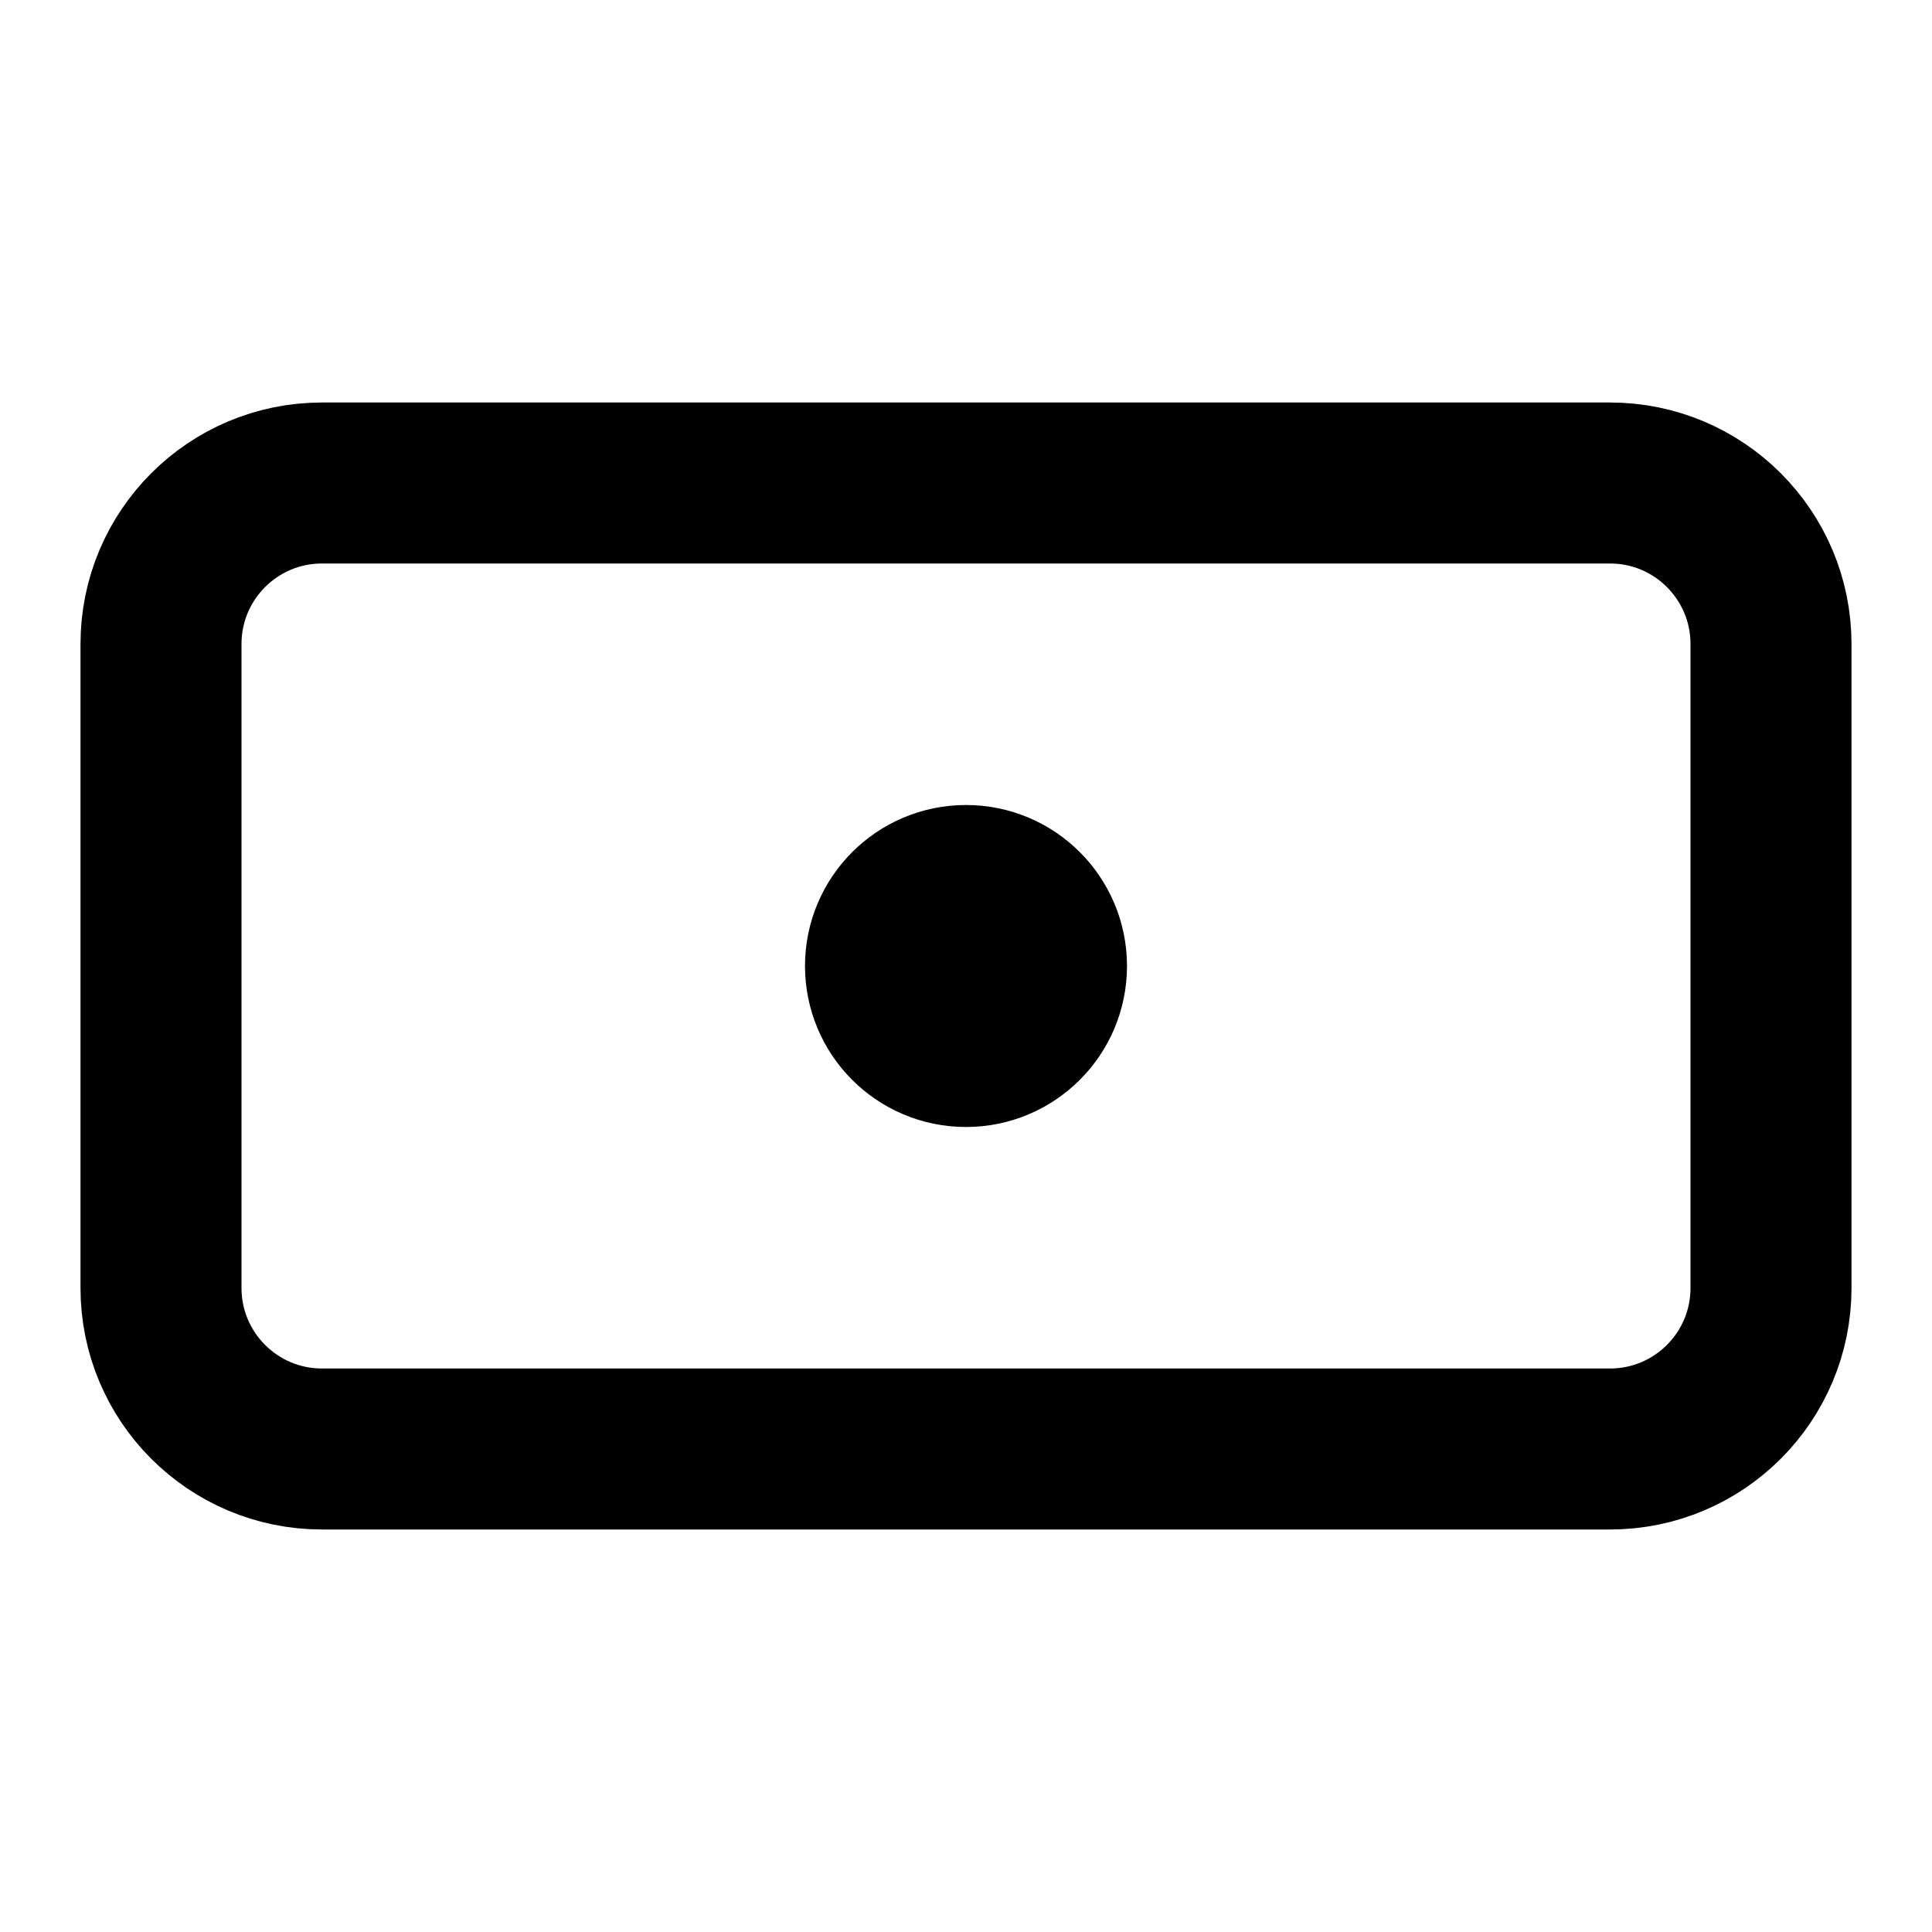
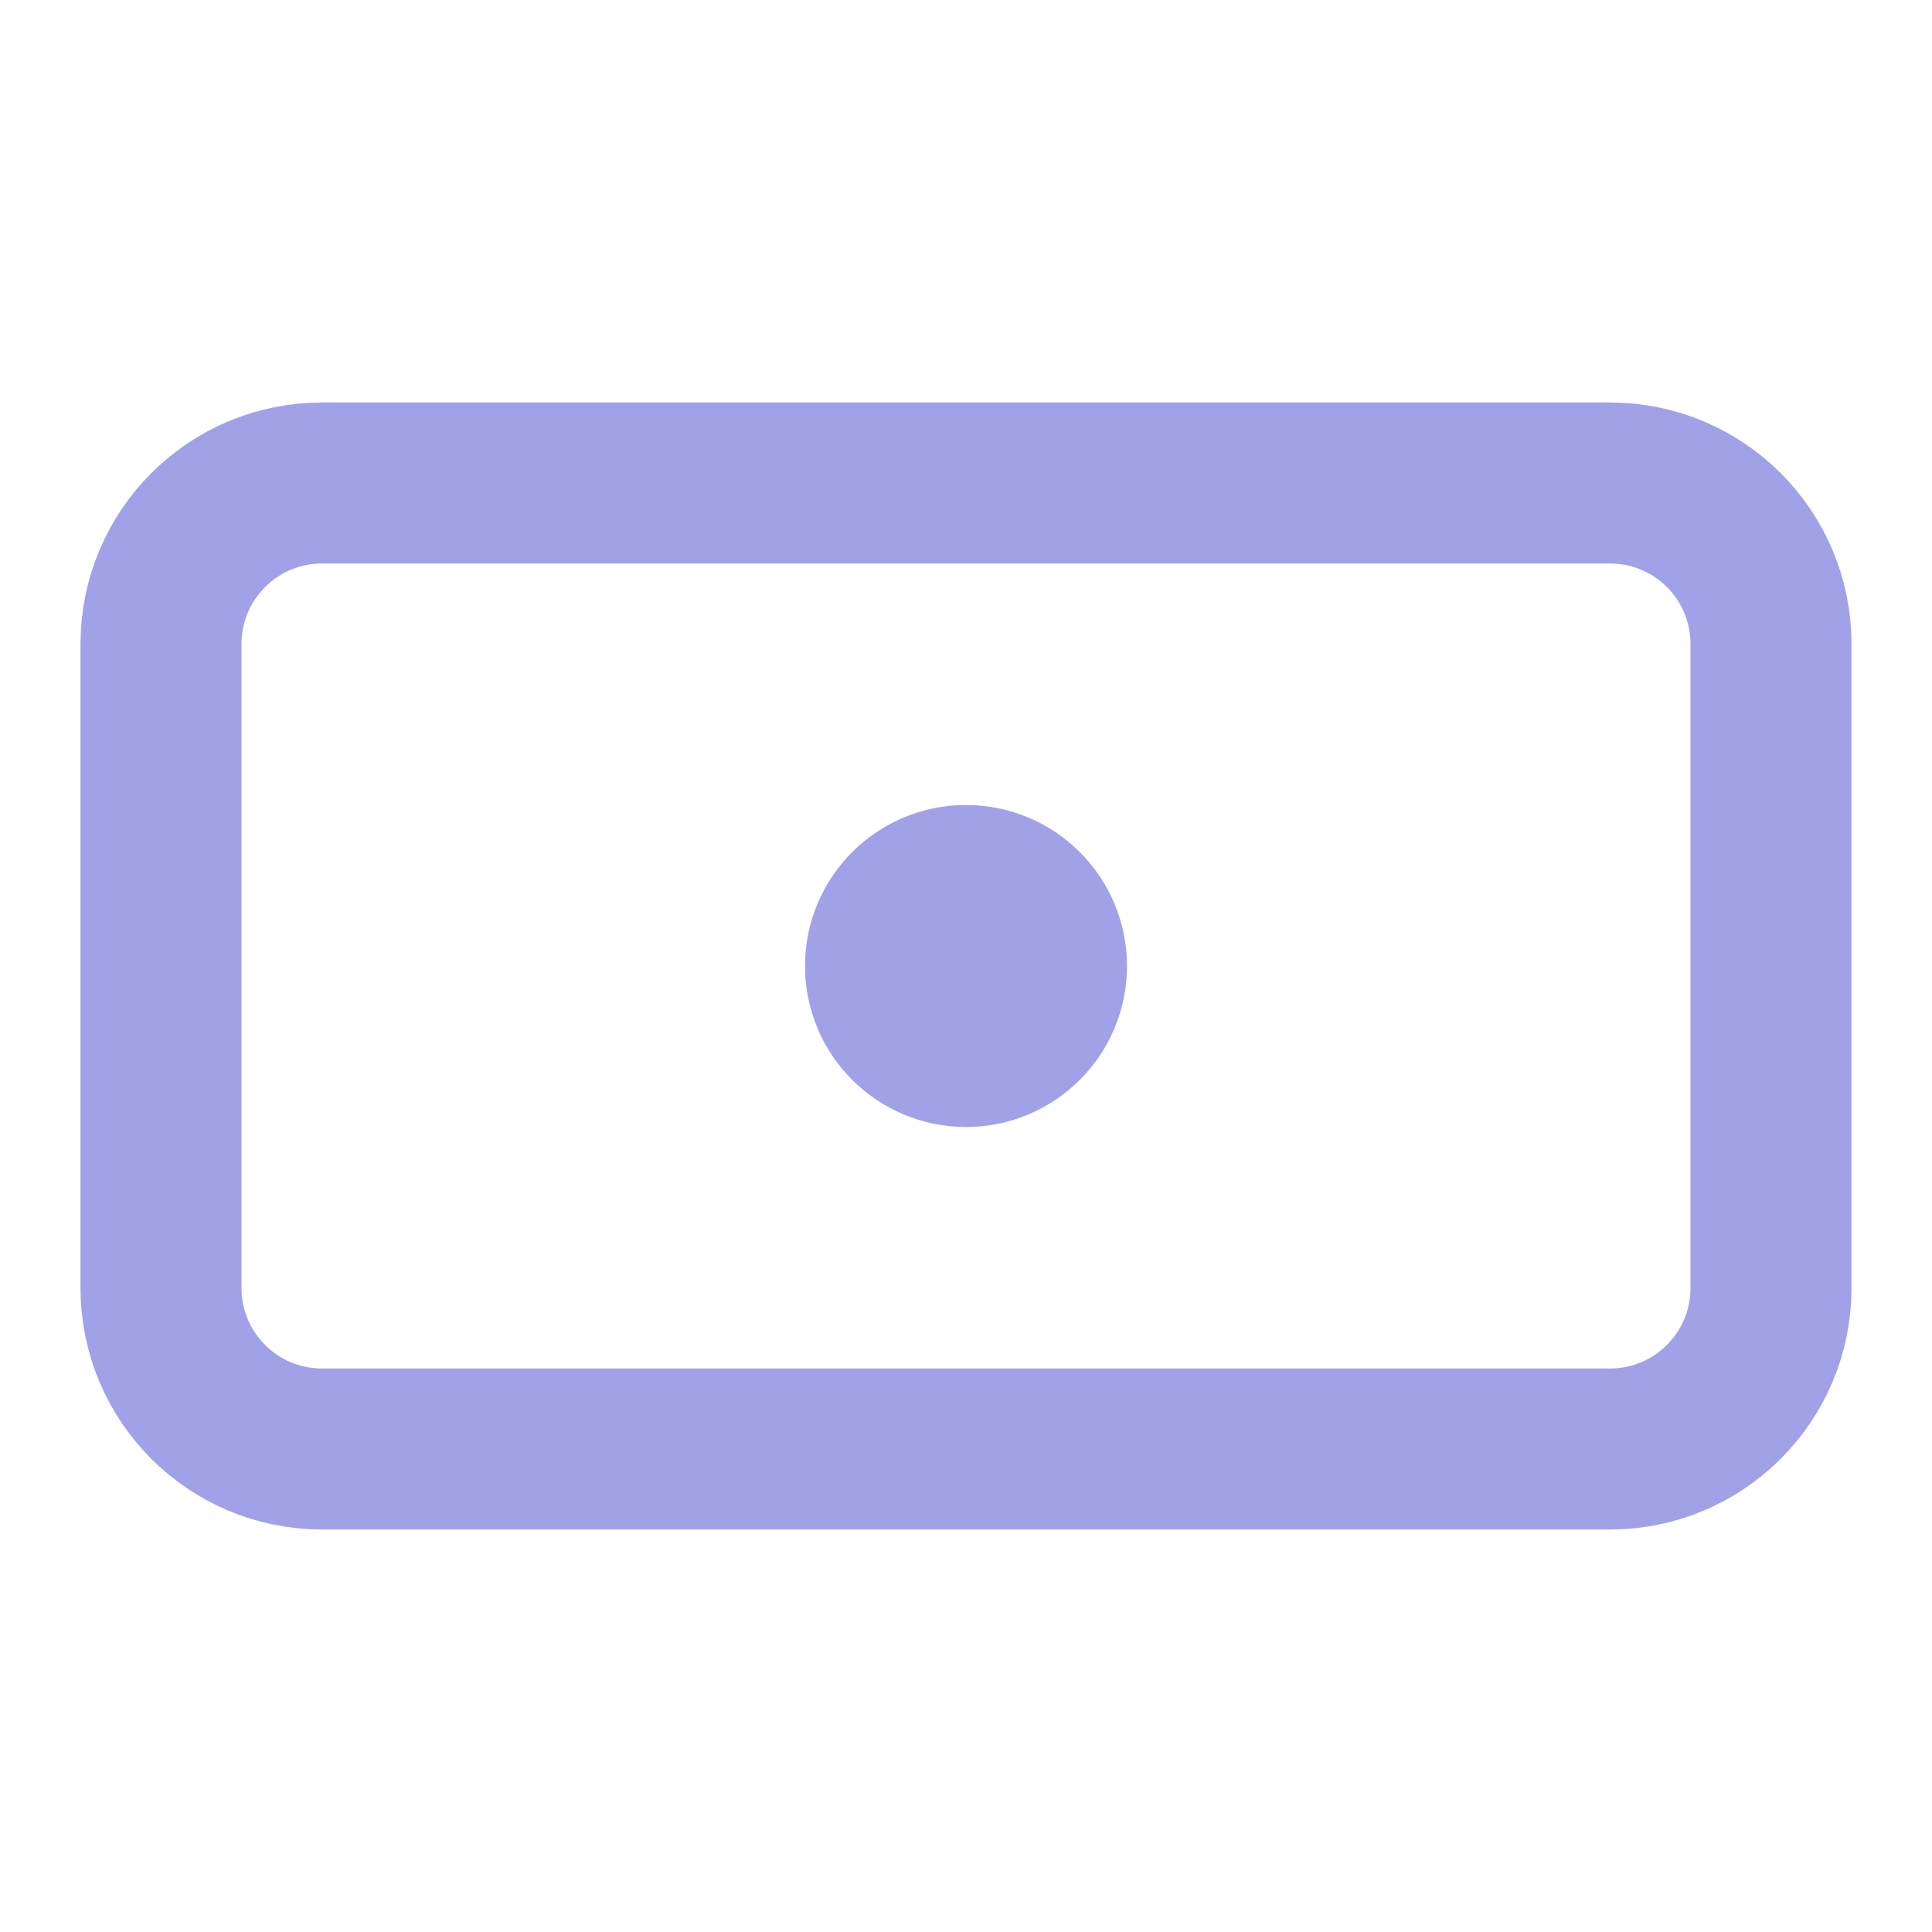
- <svg xmlns="http://www.w3.org/2000/svg" width="24" height="24" viewBox="0 0 24 24" fill="none" stroke="currentColor" stroke-width="2" stroke-linecap="round" stroke-linejoin="round" class="lucide lucide-rectangle-horizontal-dot-icon lucide-rectangle-horizontal-dot">
+ <svg xmlns="http://www.w3.org/2000/svg" width="24" height="24" viewBox="0 0 24 24" fill="none" stroke="#A1A1E8" stroke-width="2" stroke-linecap="round" stroke-linejoin="round" class="lucide lucide-rectangle-horizontal-dot-icon lucide-rectangle-horizontal-dot">
  <rect width="20" height="12" x="2" y="6" rx="2" />
  <circle cx="12" cy="12" r="1" />
</svg>
